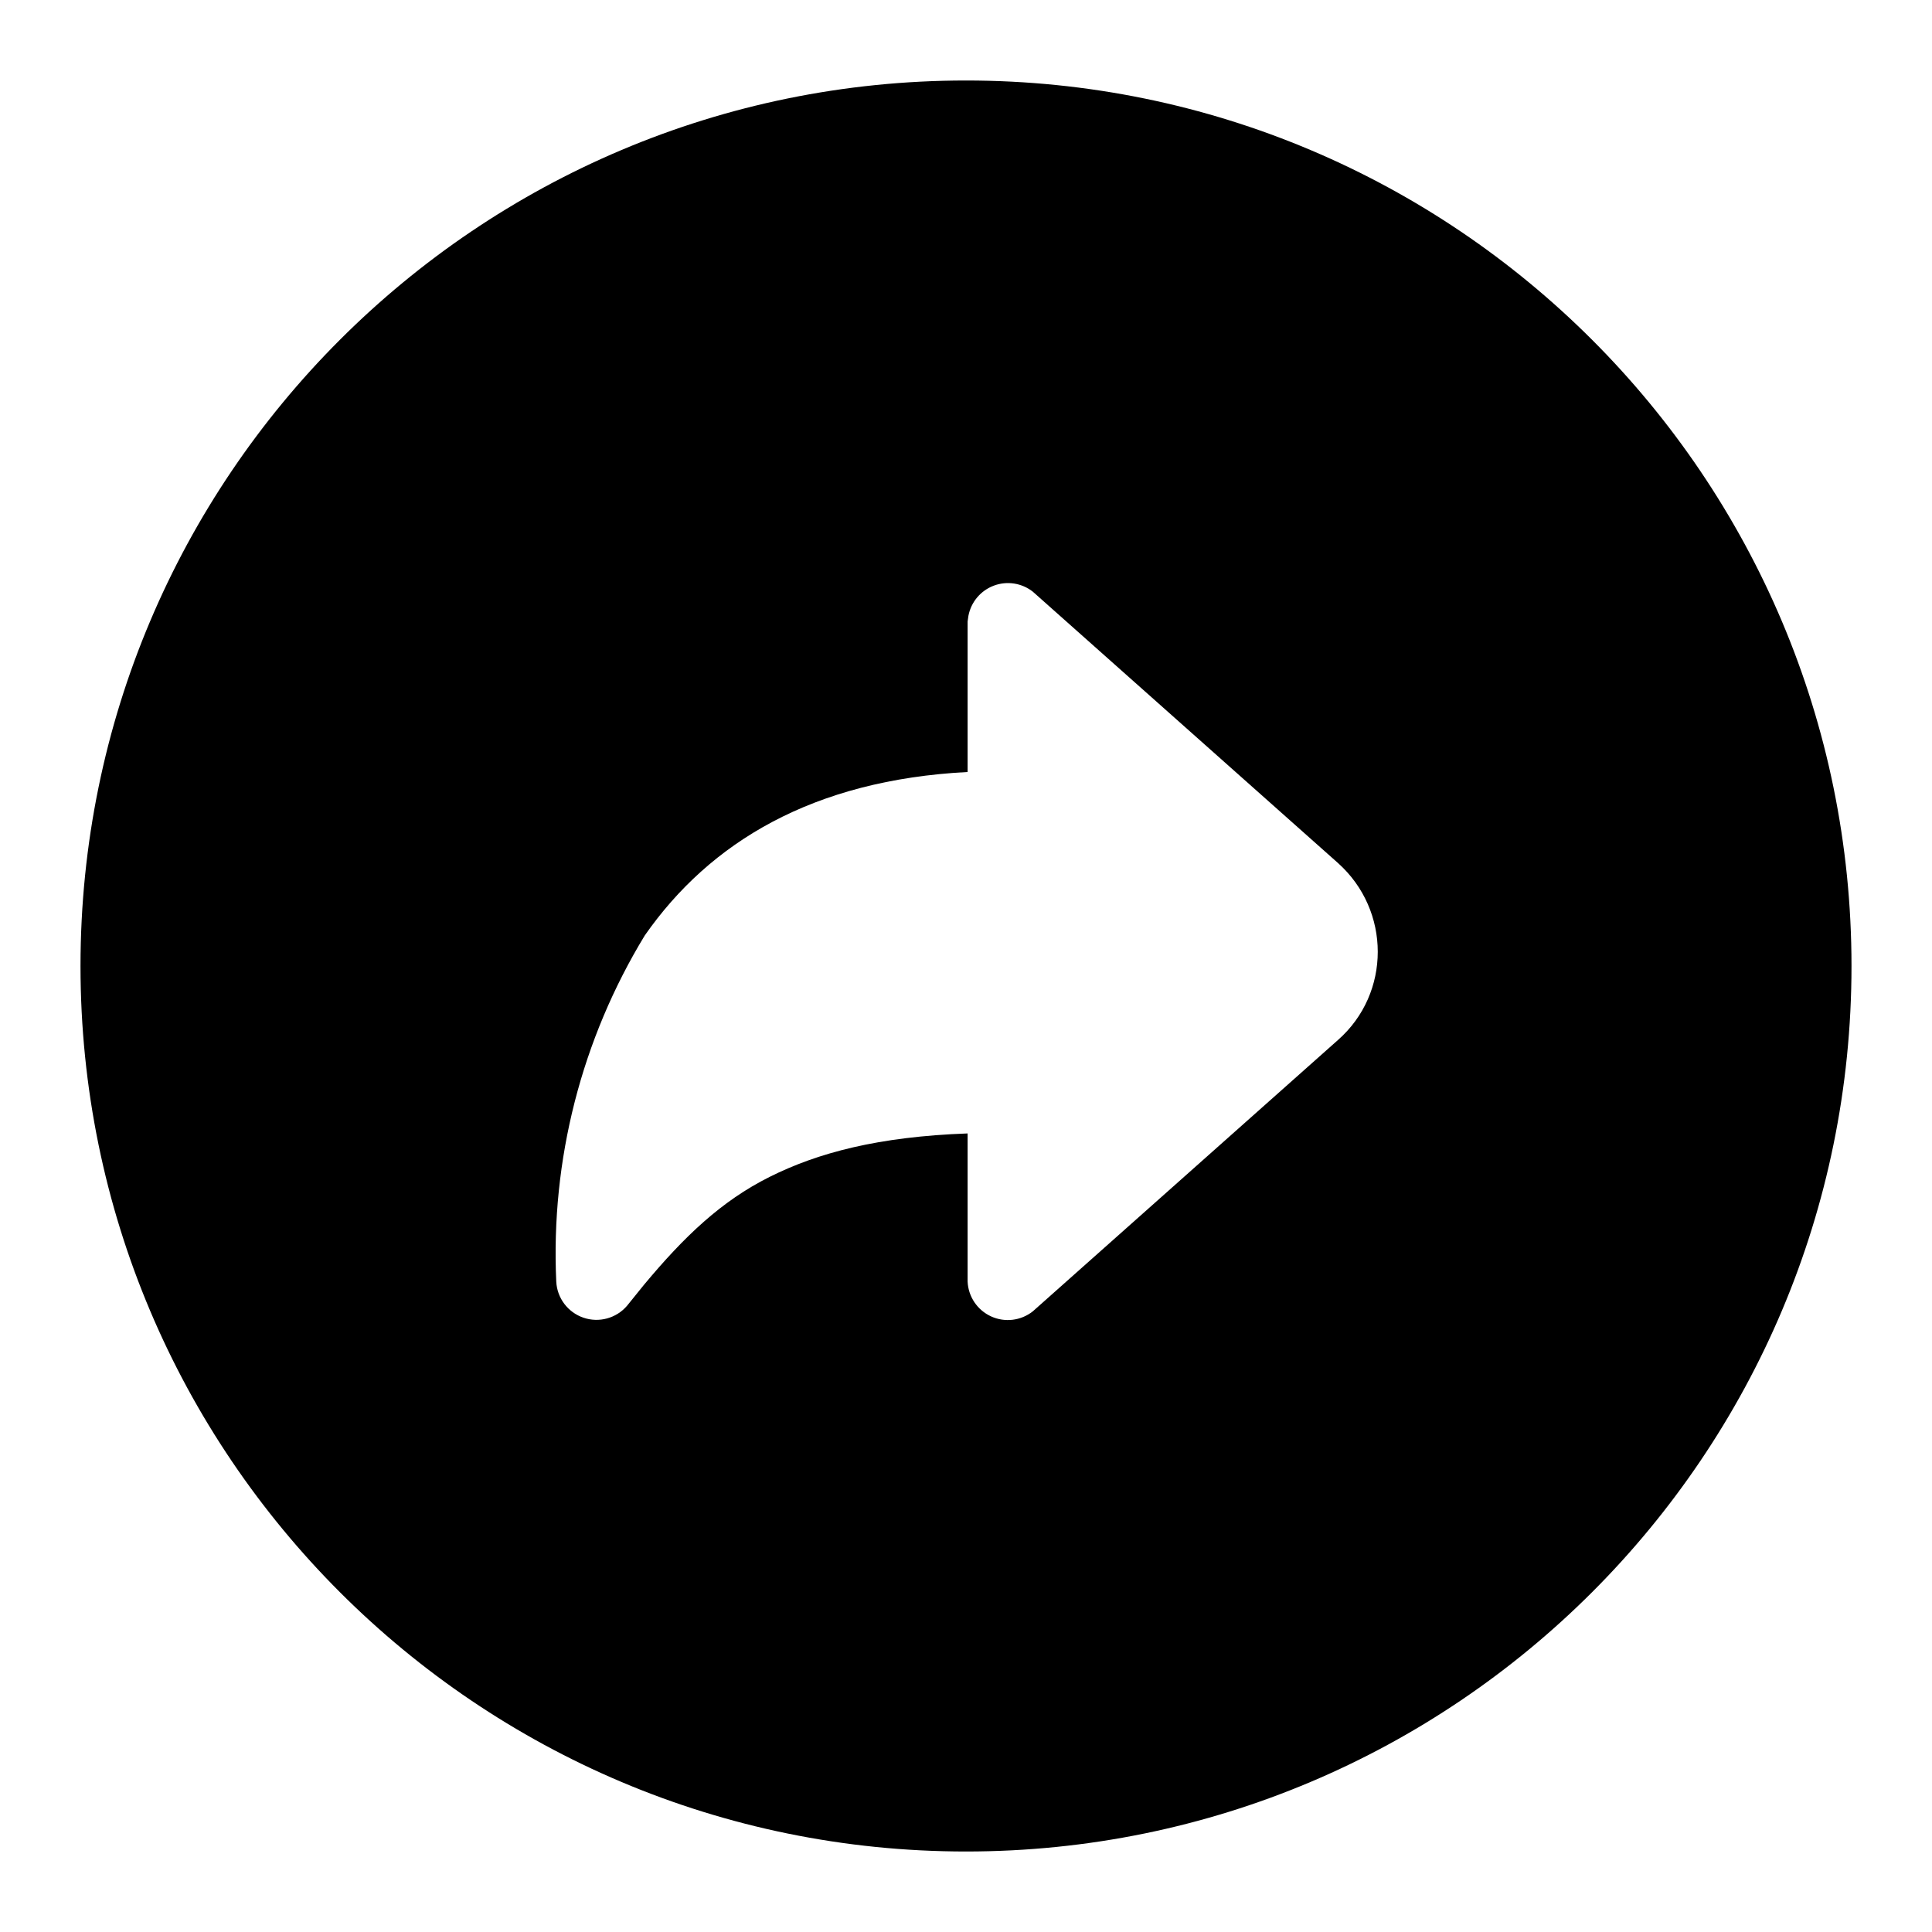
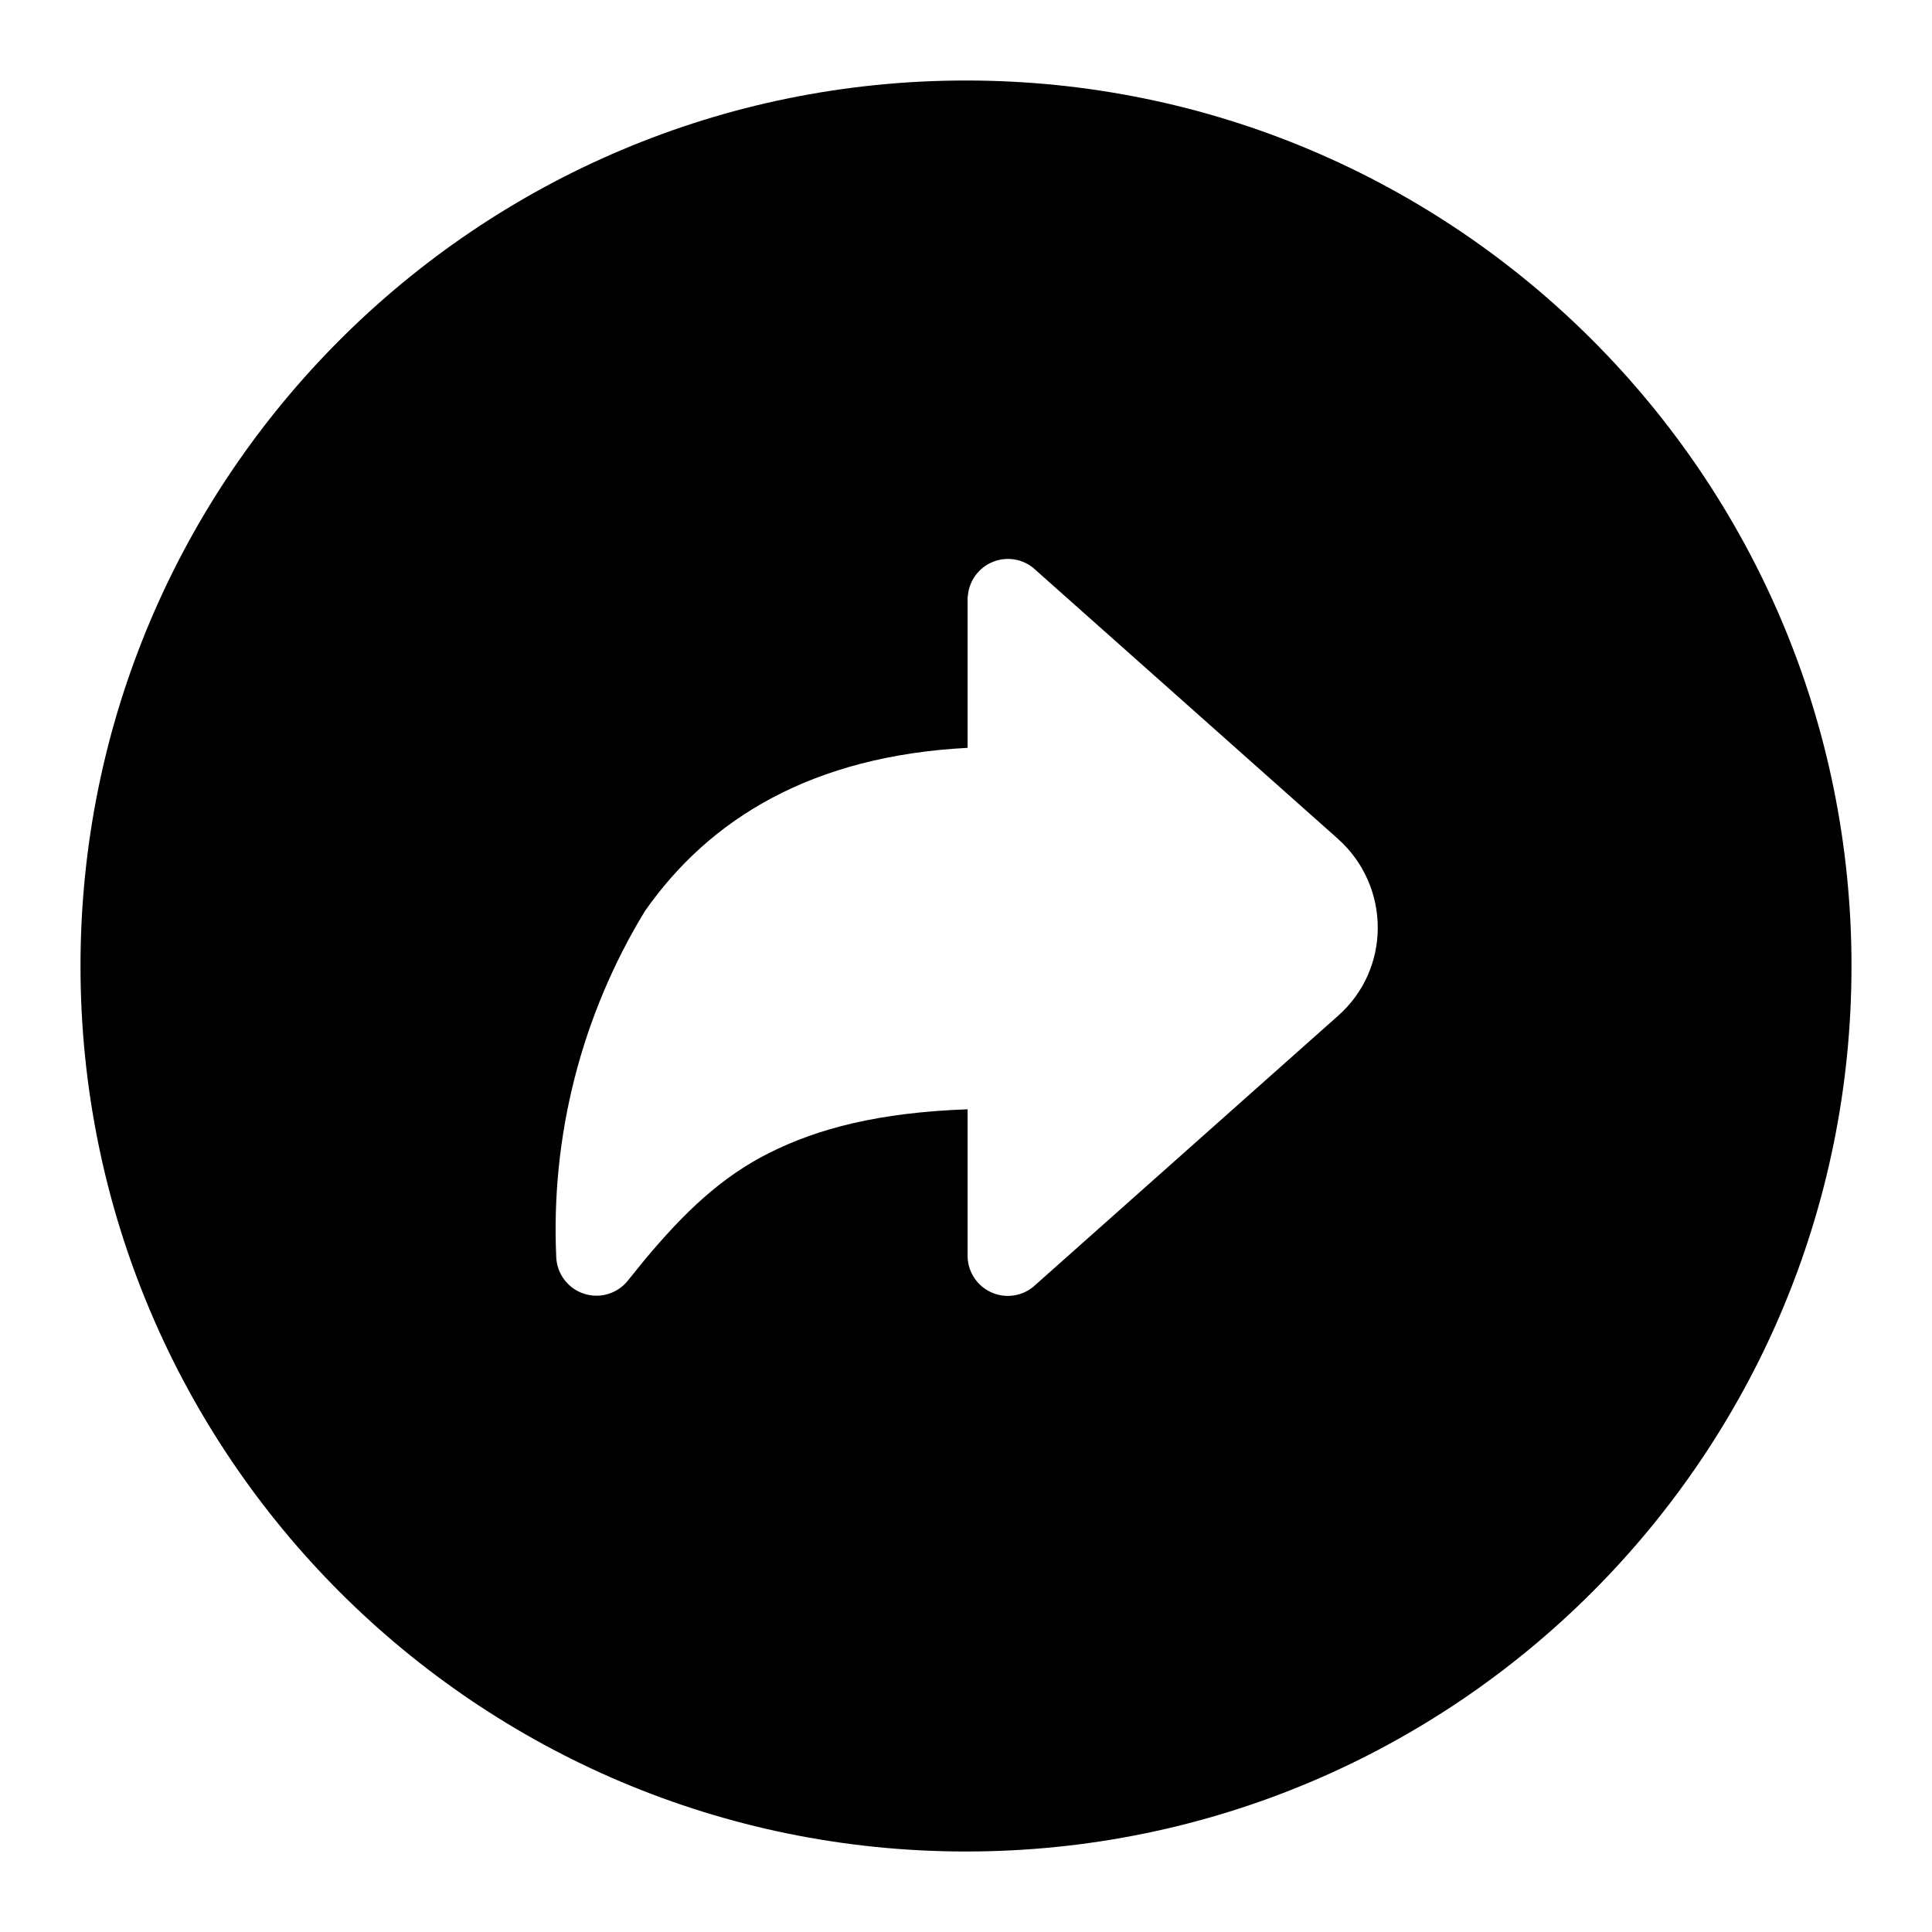
<svg xmlns="http://www.w3.org/2000/svg" viewBox="0 0 24 24" width="24" height="24">
-   <path fill-rule="evenodd" d="M12 1a11 11 0 1 1 0 22 11 11 0 0 1 0-22m.83 6.35a.5.5 0 0 0-.8.3l-.01.07v1.87c-1.92.1-3.2.87-4.01 2.03a7.6 7.6 0 0 0-1.1 4.3.5.5 0 0 0 .88.3l.21-.26c.5-.6.96-1.04 1.56-1.34s1.35-.5 2.46-.54v1.84a.5.5 0 0 0 .81.37l3.79-3.37c.66-.58.66-1.61 0-2.2z" clip-rule="evenodd" />
+   <path fill-rule="evenodd" d="M12 1a11 11 0 1 1 0 22 11 11 0 0 1 0-22M12.83 7.05A.5 .5 0 0 0 12.03 7.35L12.02 7.42L12.02 9.29C10.1 9.39 8.82 10.16 8.01 11.32A7.6 7.6 0 0 0 6.91 15.62A.5 .5 0 0 0 7.79 15.92L8 15.66C8.5 15.06 8.96 14.62 9.56 14.32C10.16 14.02 10.91 13.82 12.02 13.78L12.02 15.62A.5 .5 0 0 0 12.83 15.99L16.62 12.62C17.28 12.04 17.28 11.01 16.62 10.42Z" clip-rule="evenodd" />
</svg>
